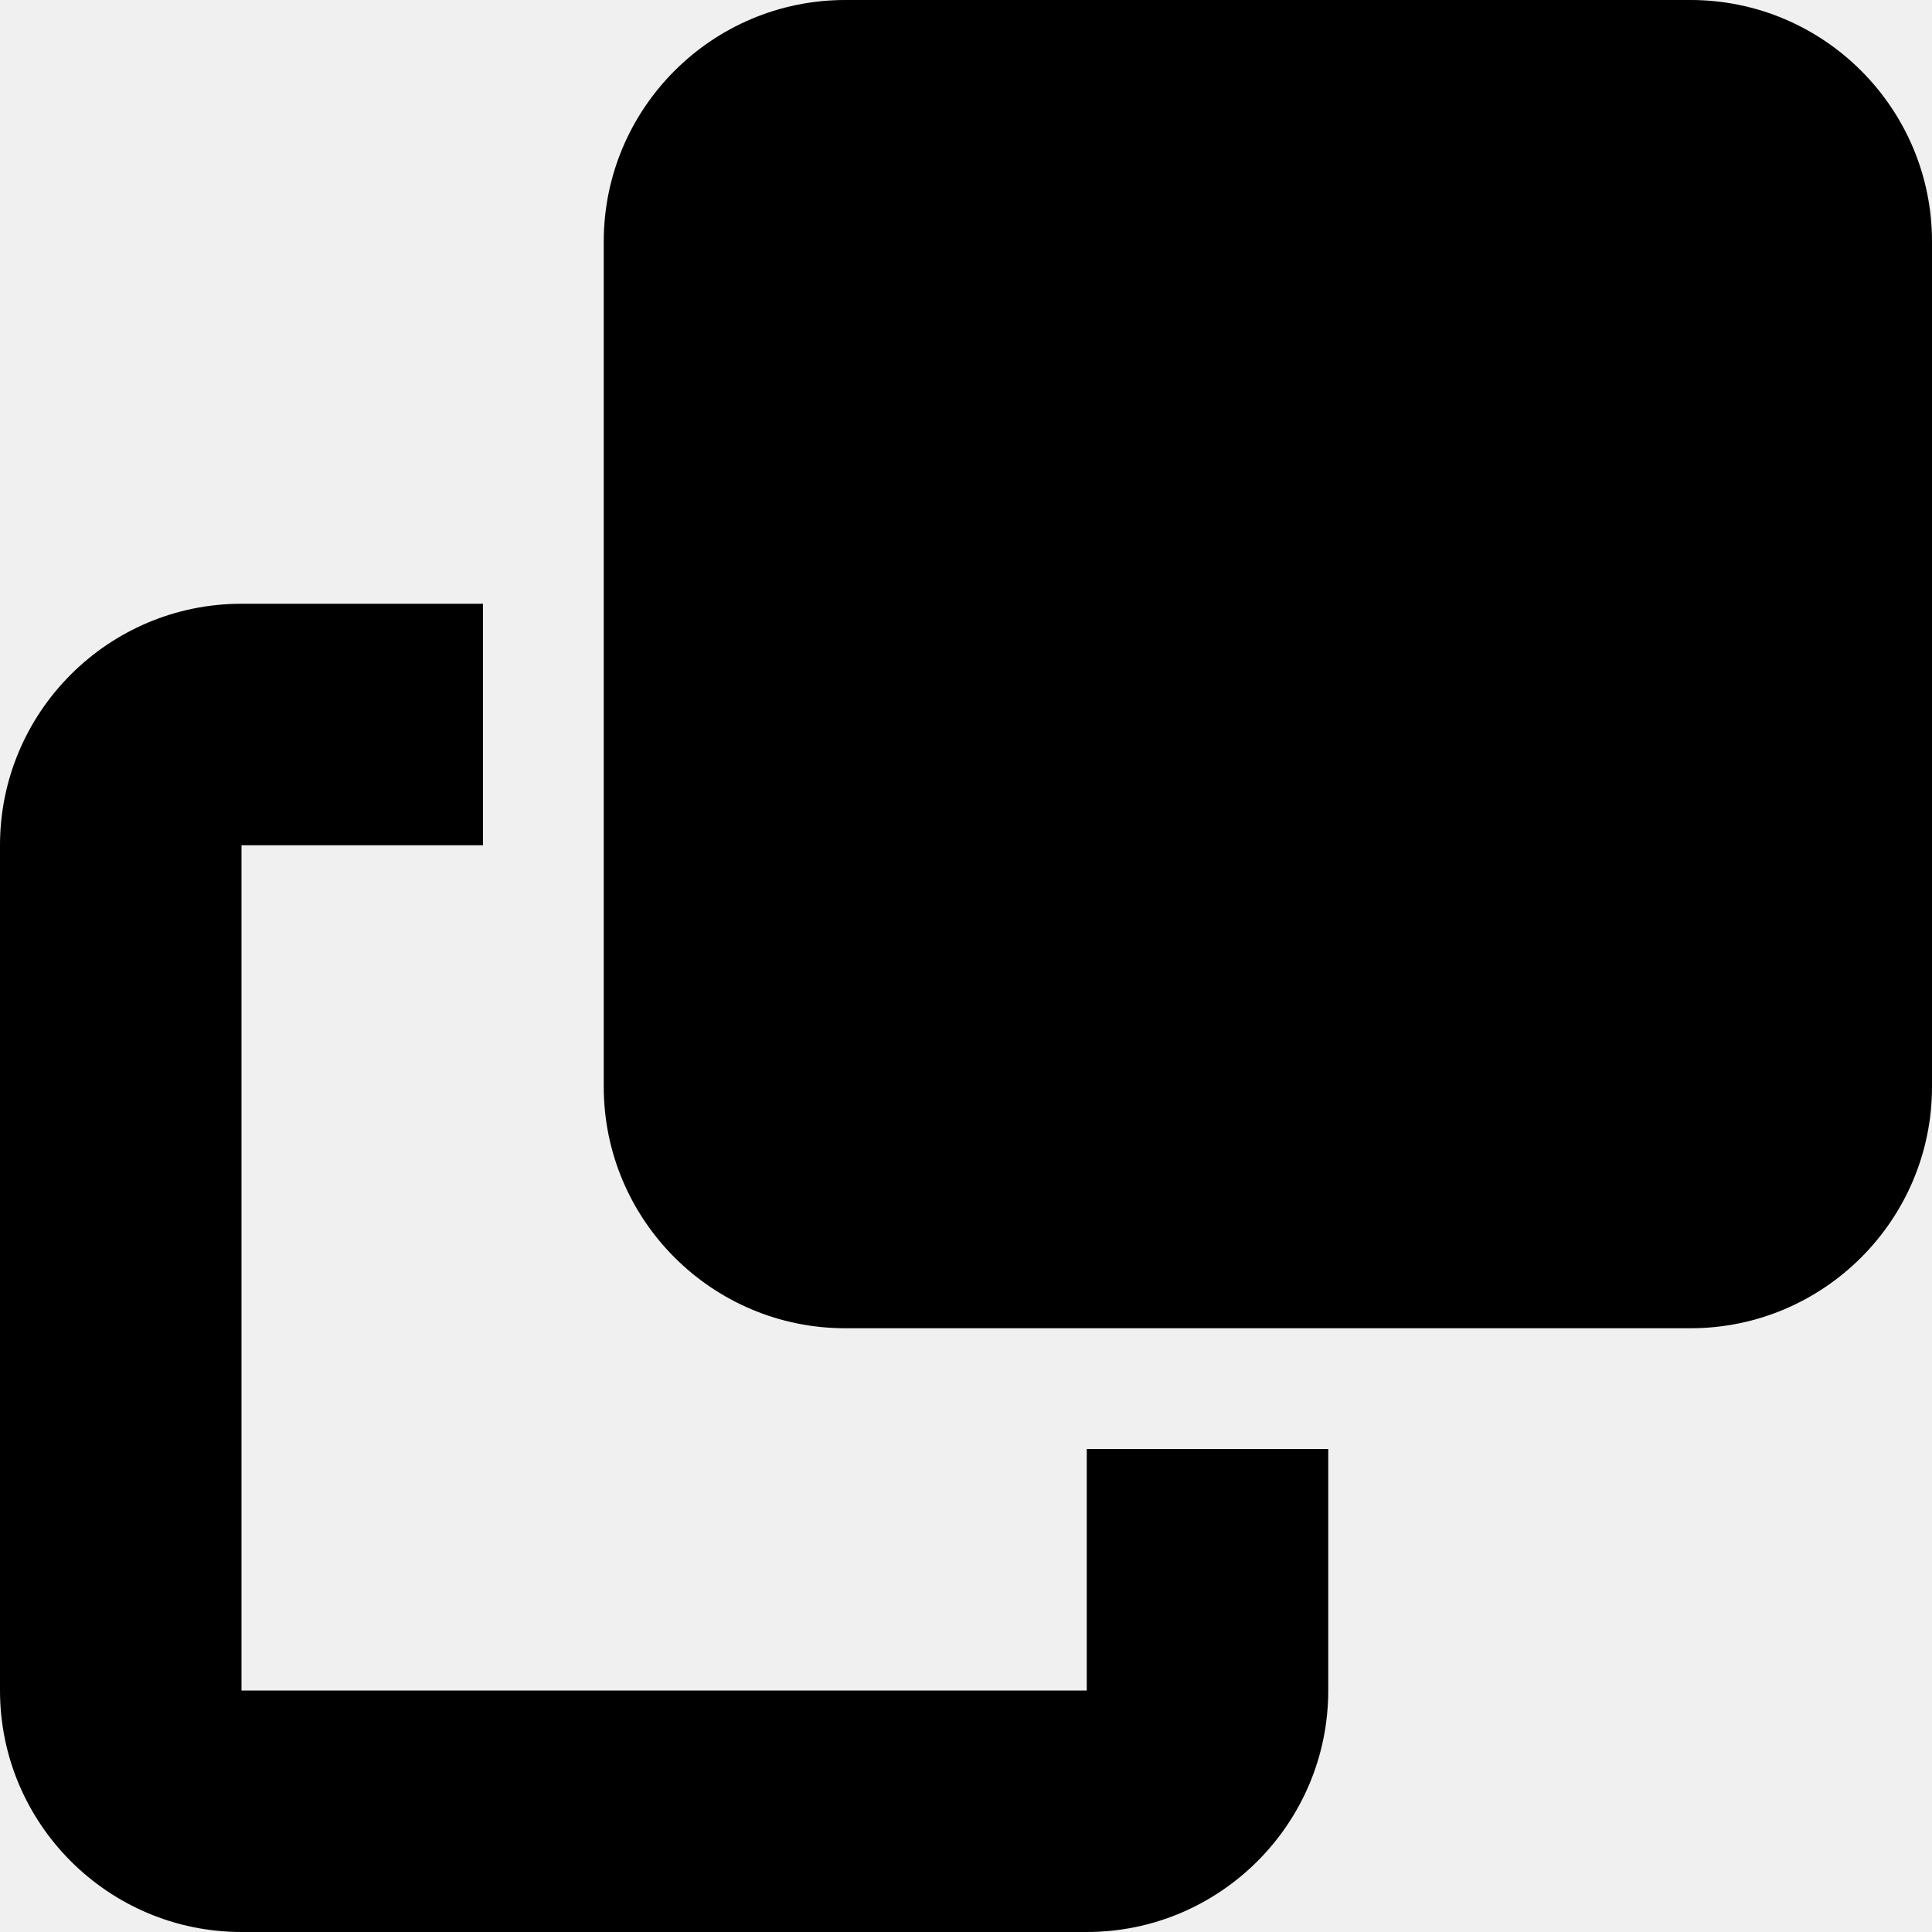
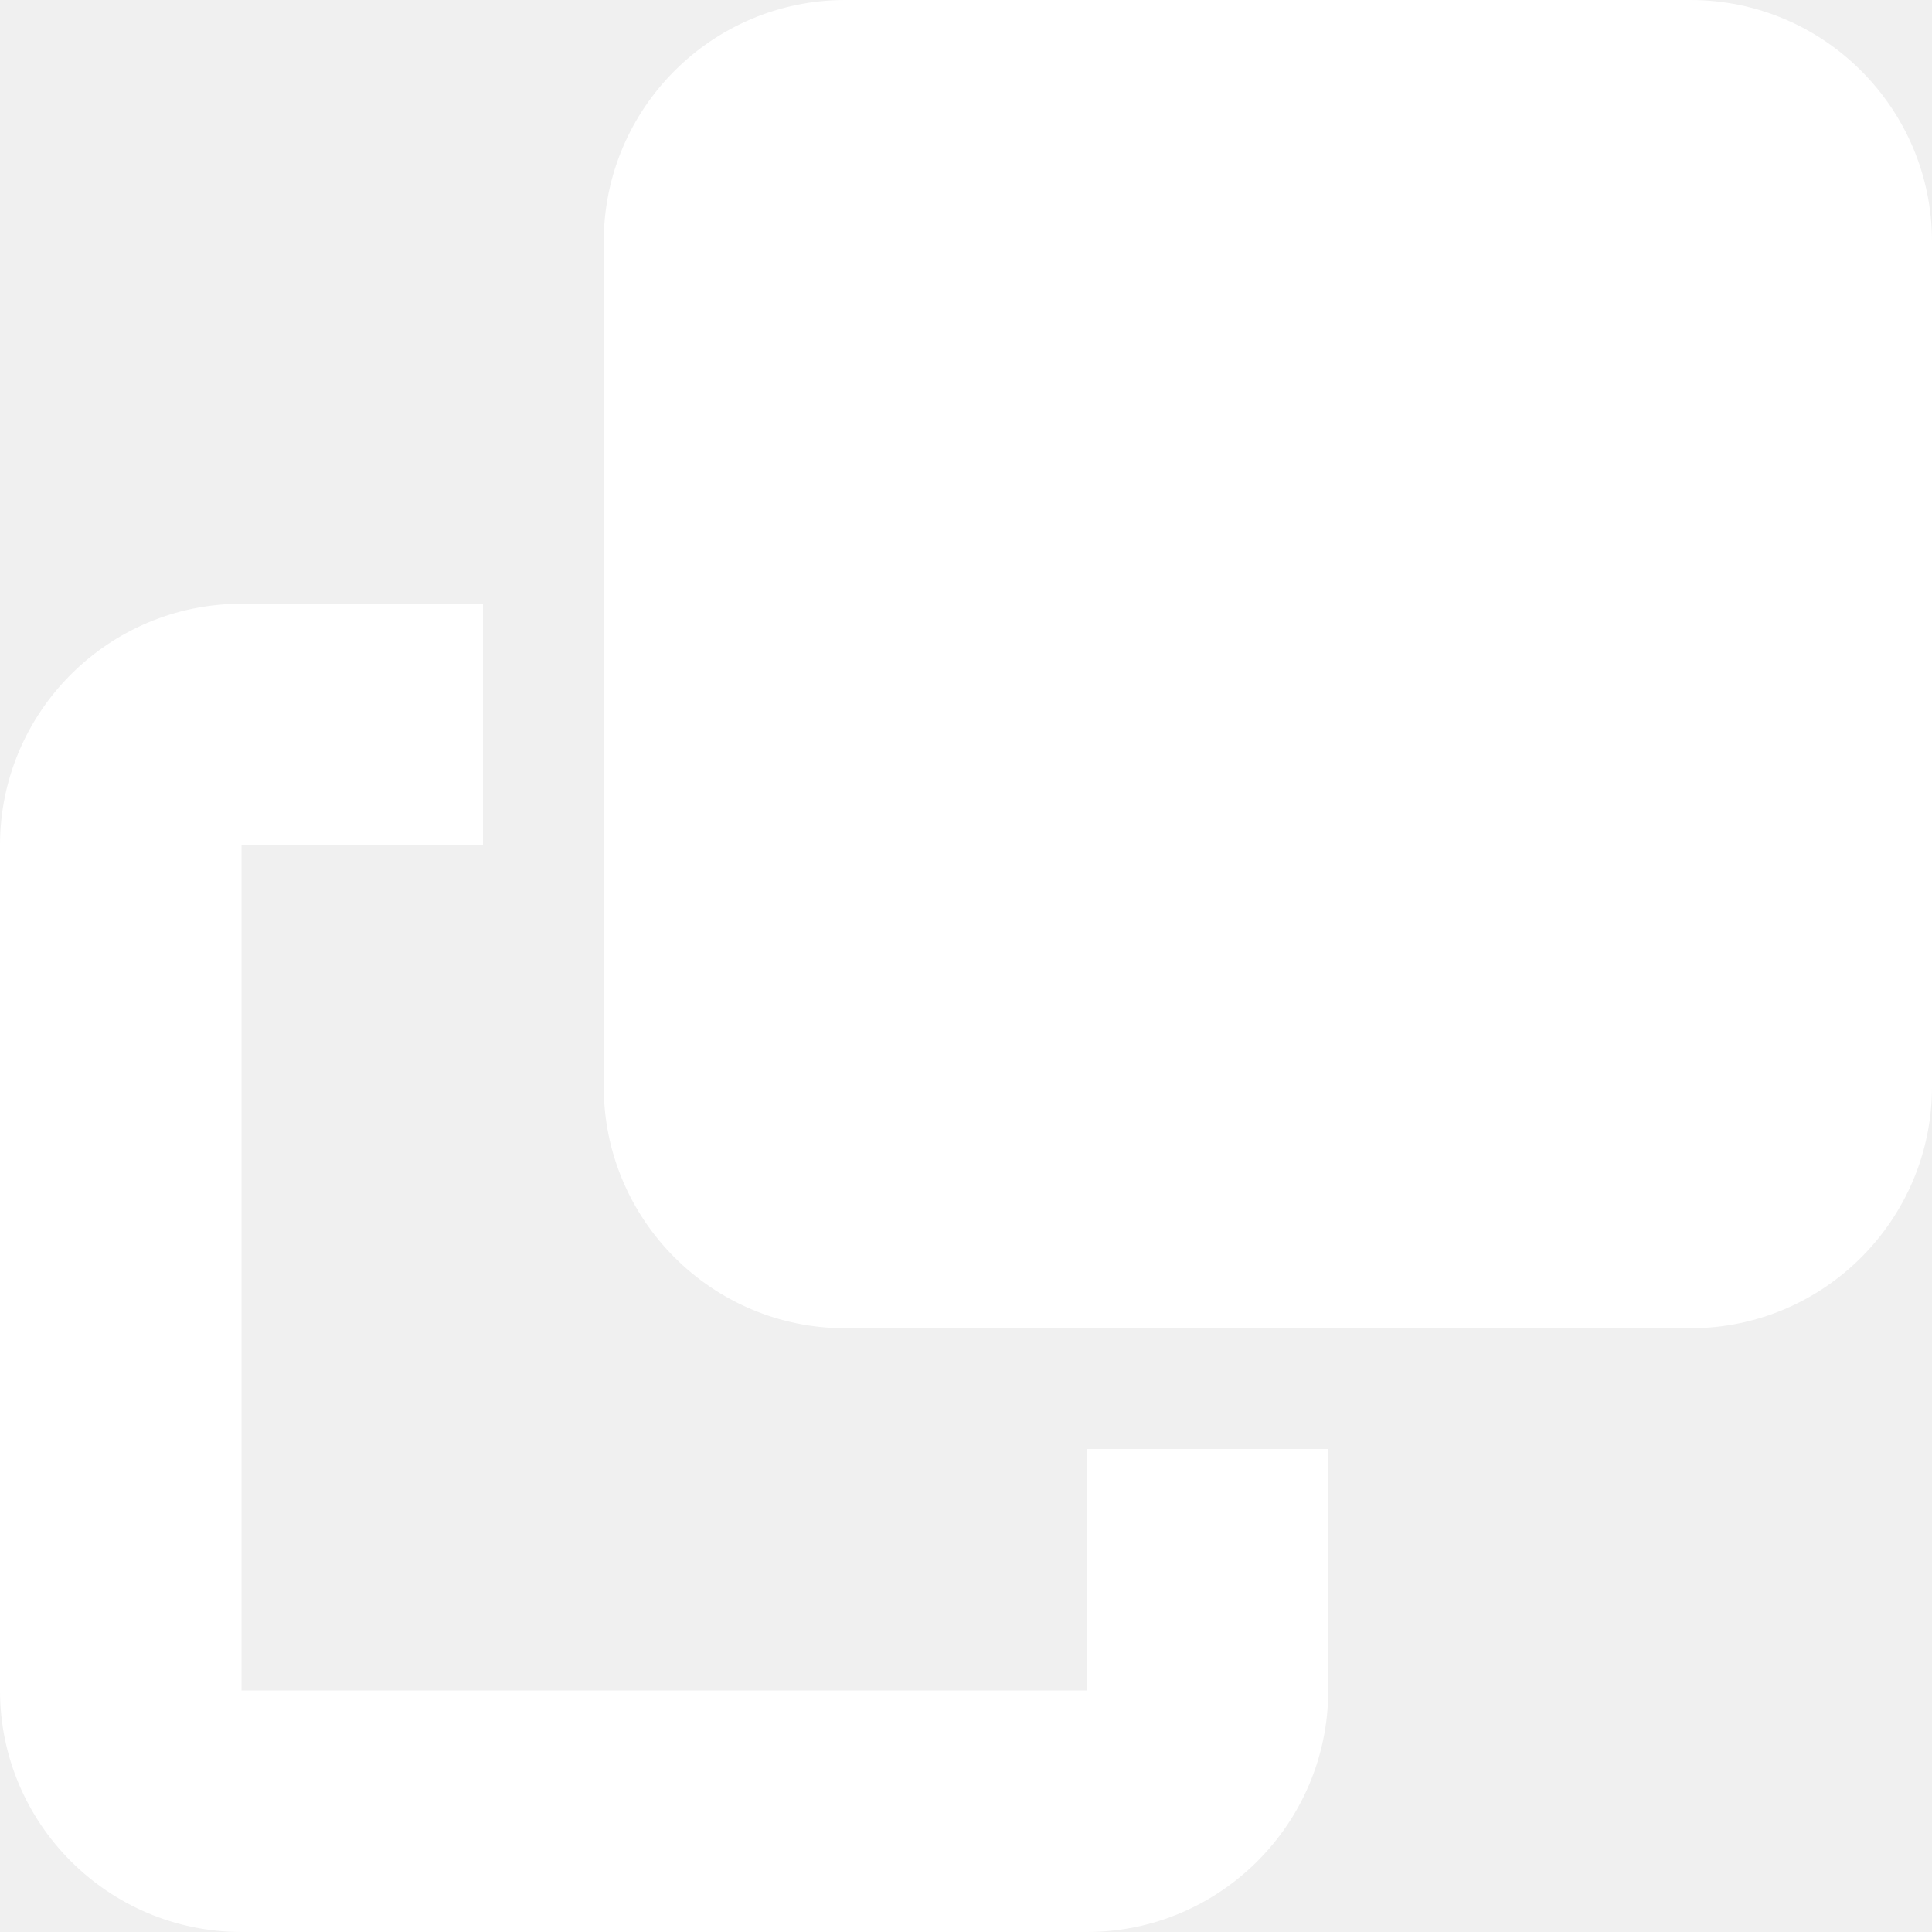
<svg xmlns="http://www.w3.org/2000/svg" viewBox="0 0 512 512">
-   <path d="M288 448H64V224h64V160H64c-35.3 0-64 28.7-64 64V448c0 35.3 28.7 64 64 64H288c35.3 0 64-28.7 64-64V384H288v64zm-64-96H448c35.3 0 64-28.7 64-64V64c0-35.3-28.7-64-64-64H224c-35.3 0-64 28.7-64 64V288c0 35.3 28.7 64 64 64z" />
+   <path fill="#ffffff" d="M288 448H64V224h64V160H64c-35.3 0-64 28.7-64 64V448c0 35.3 28.7 64 64 64H288c35.3 0 64-28.7 64-64V384H288v64zm-64-96H448c35.3 0 64-28.7 64-64V64c0-35.3-28.7-64-64-64H224c-35.3 0-64 28.7-64 64V288c0 35.3 28.7 64 64 64z" />
</svg>
